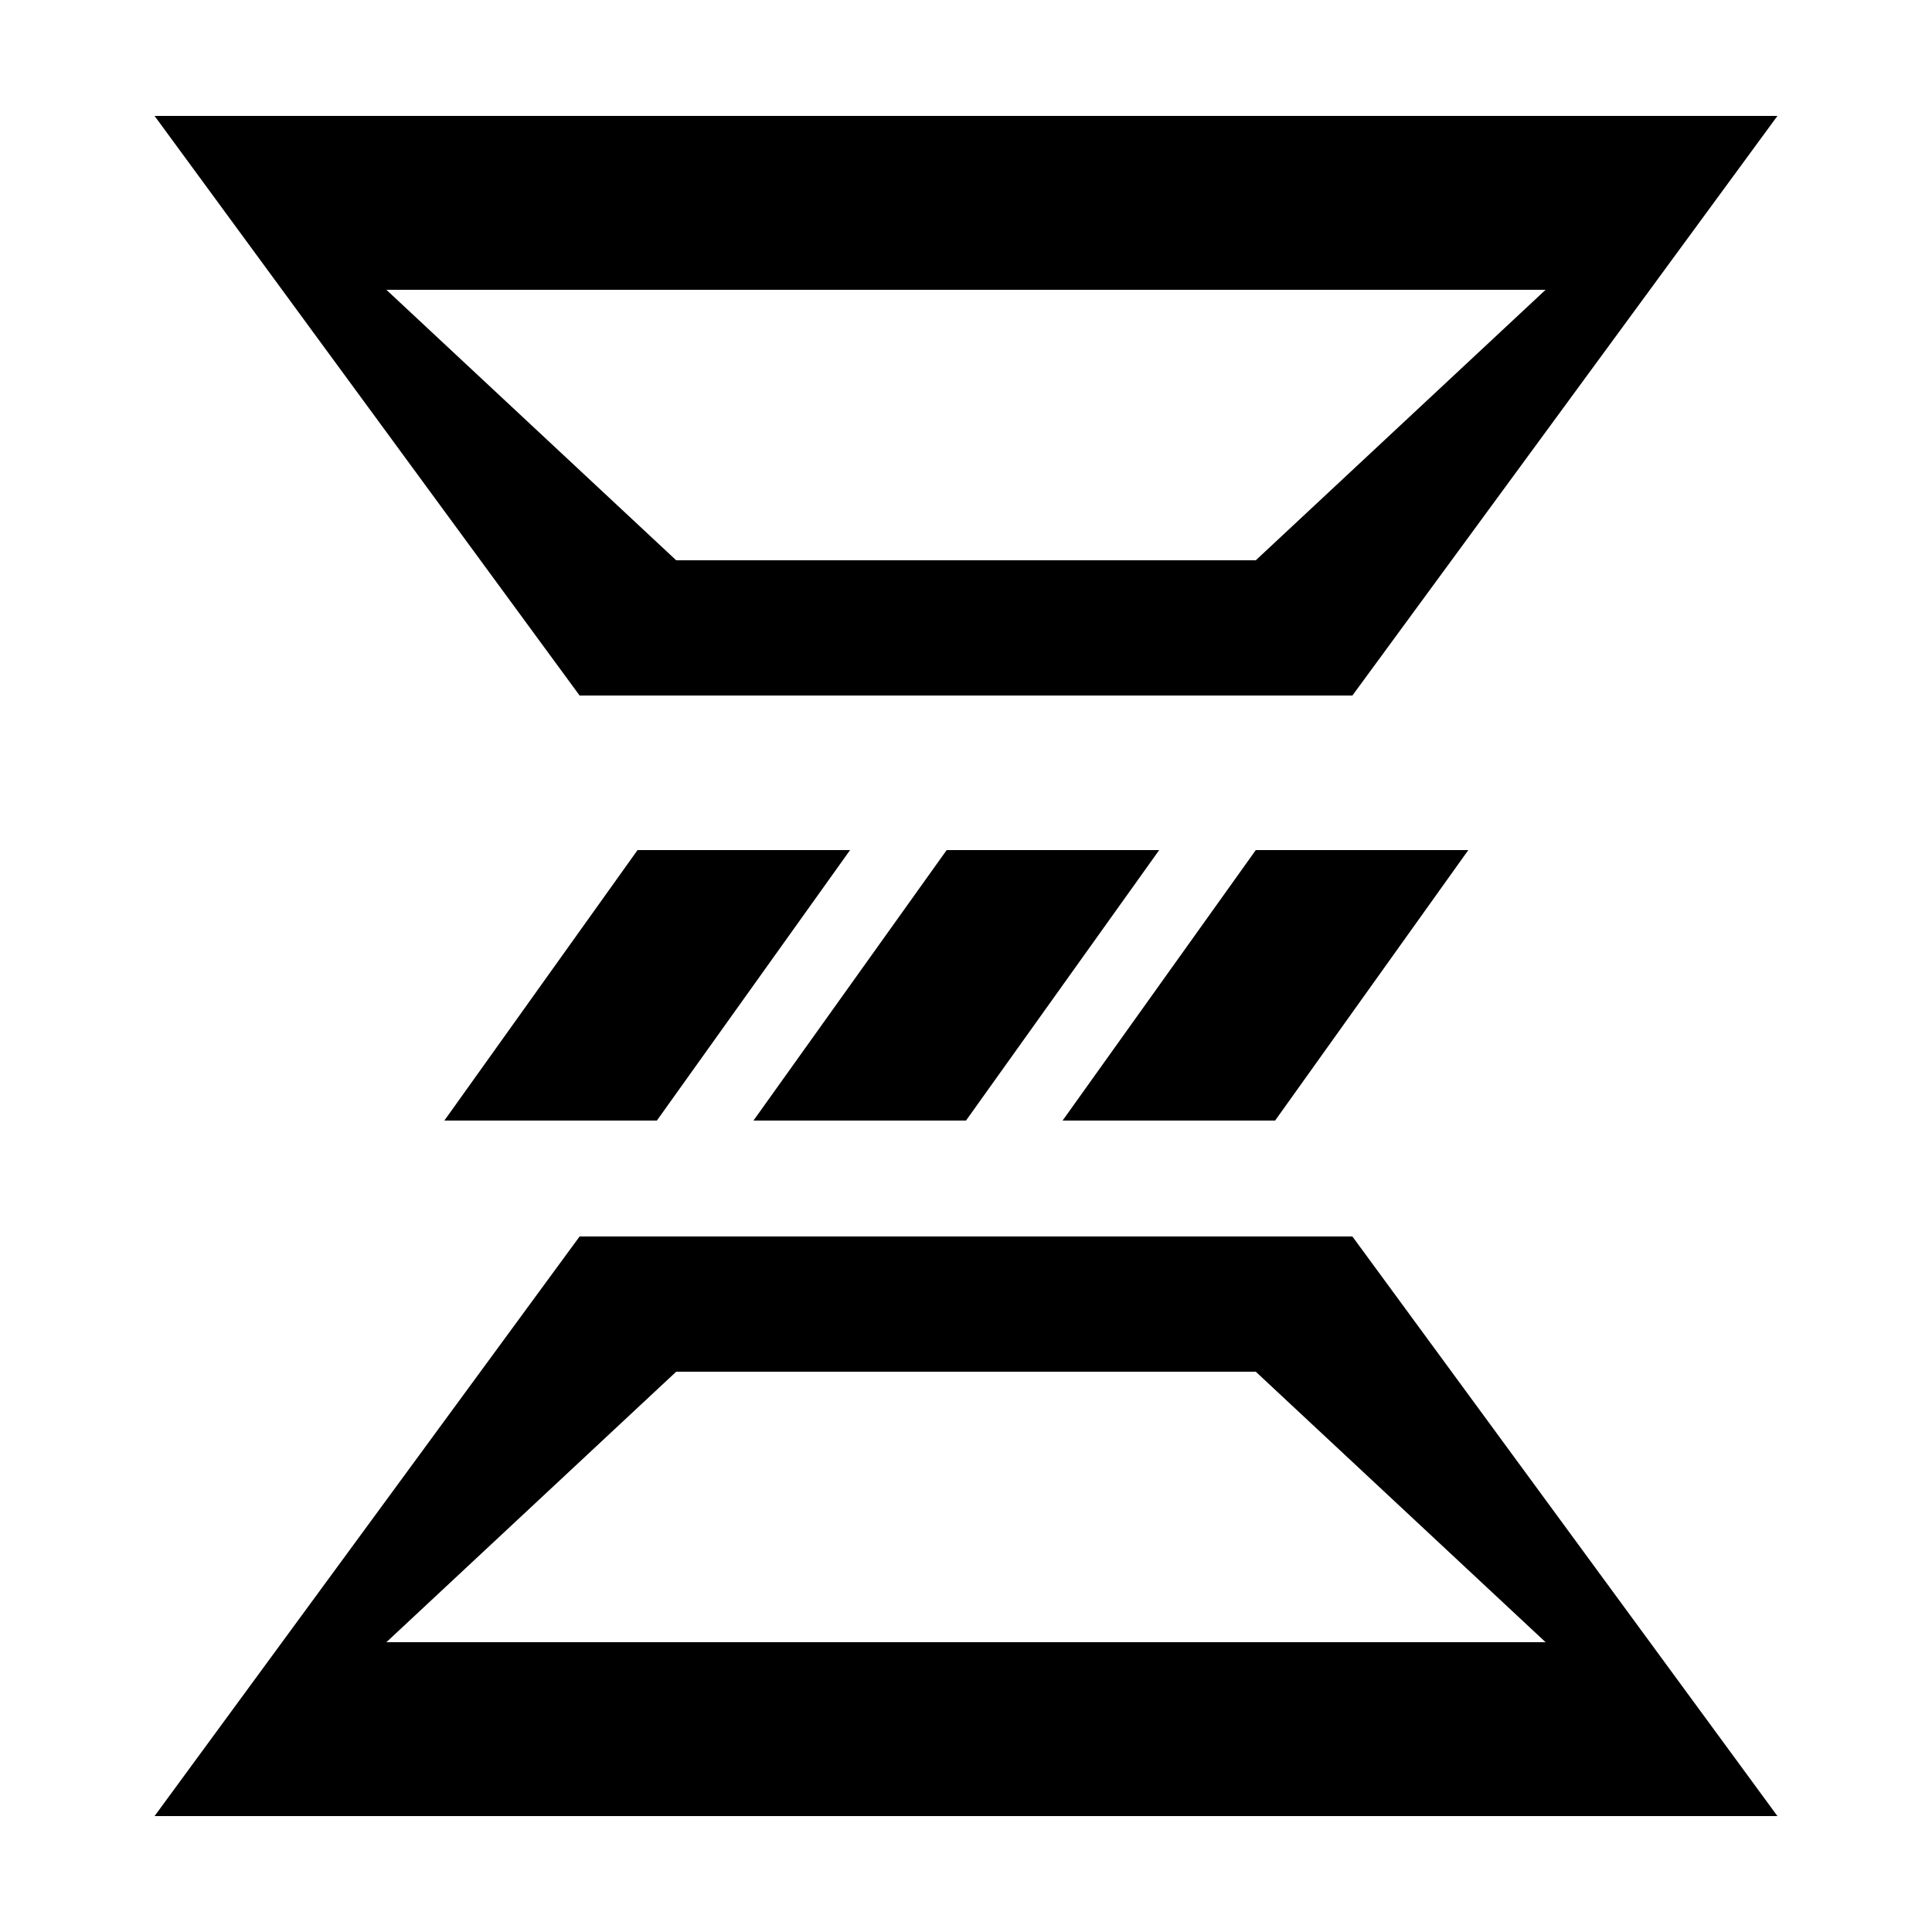
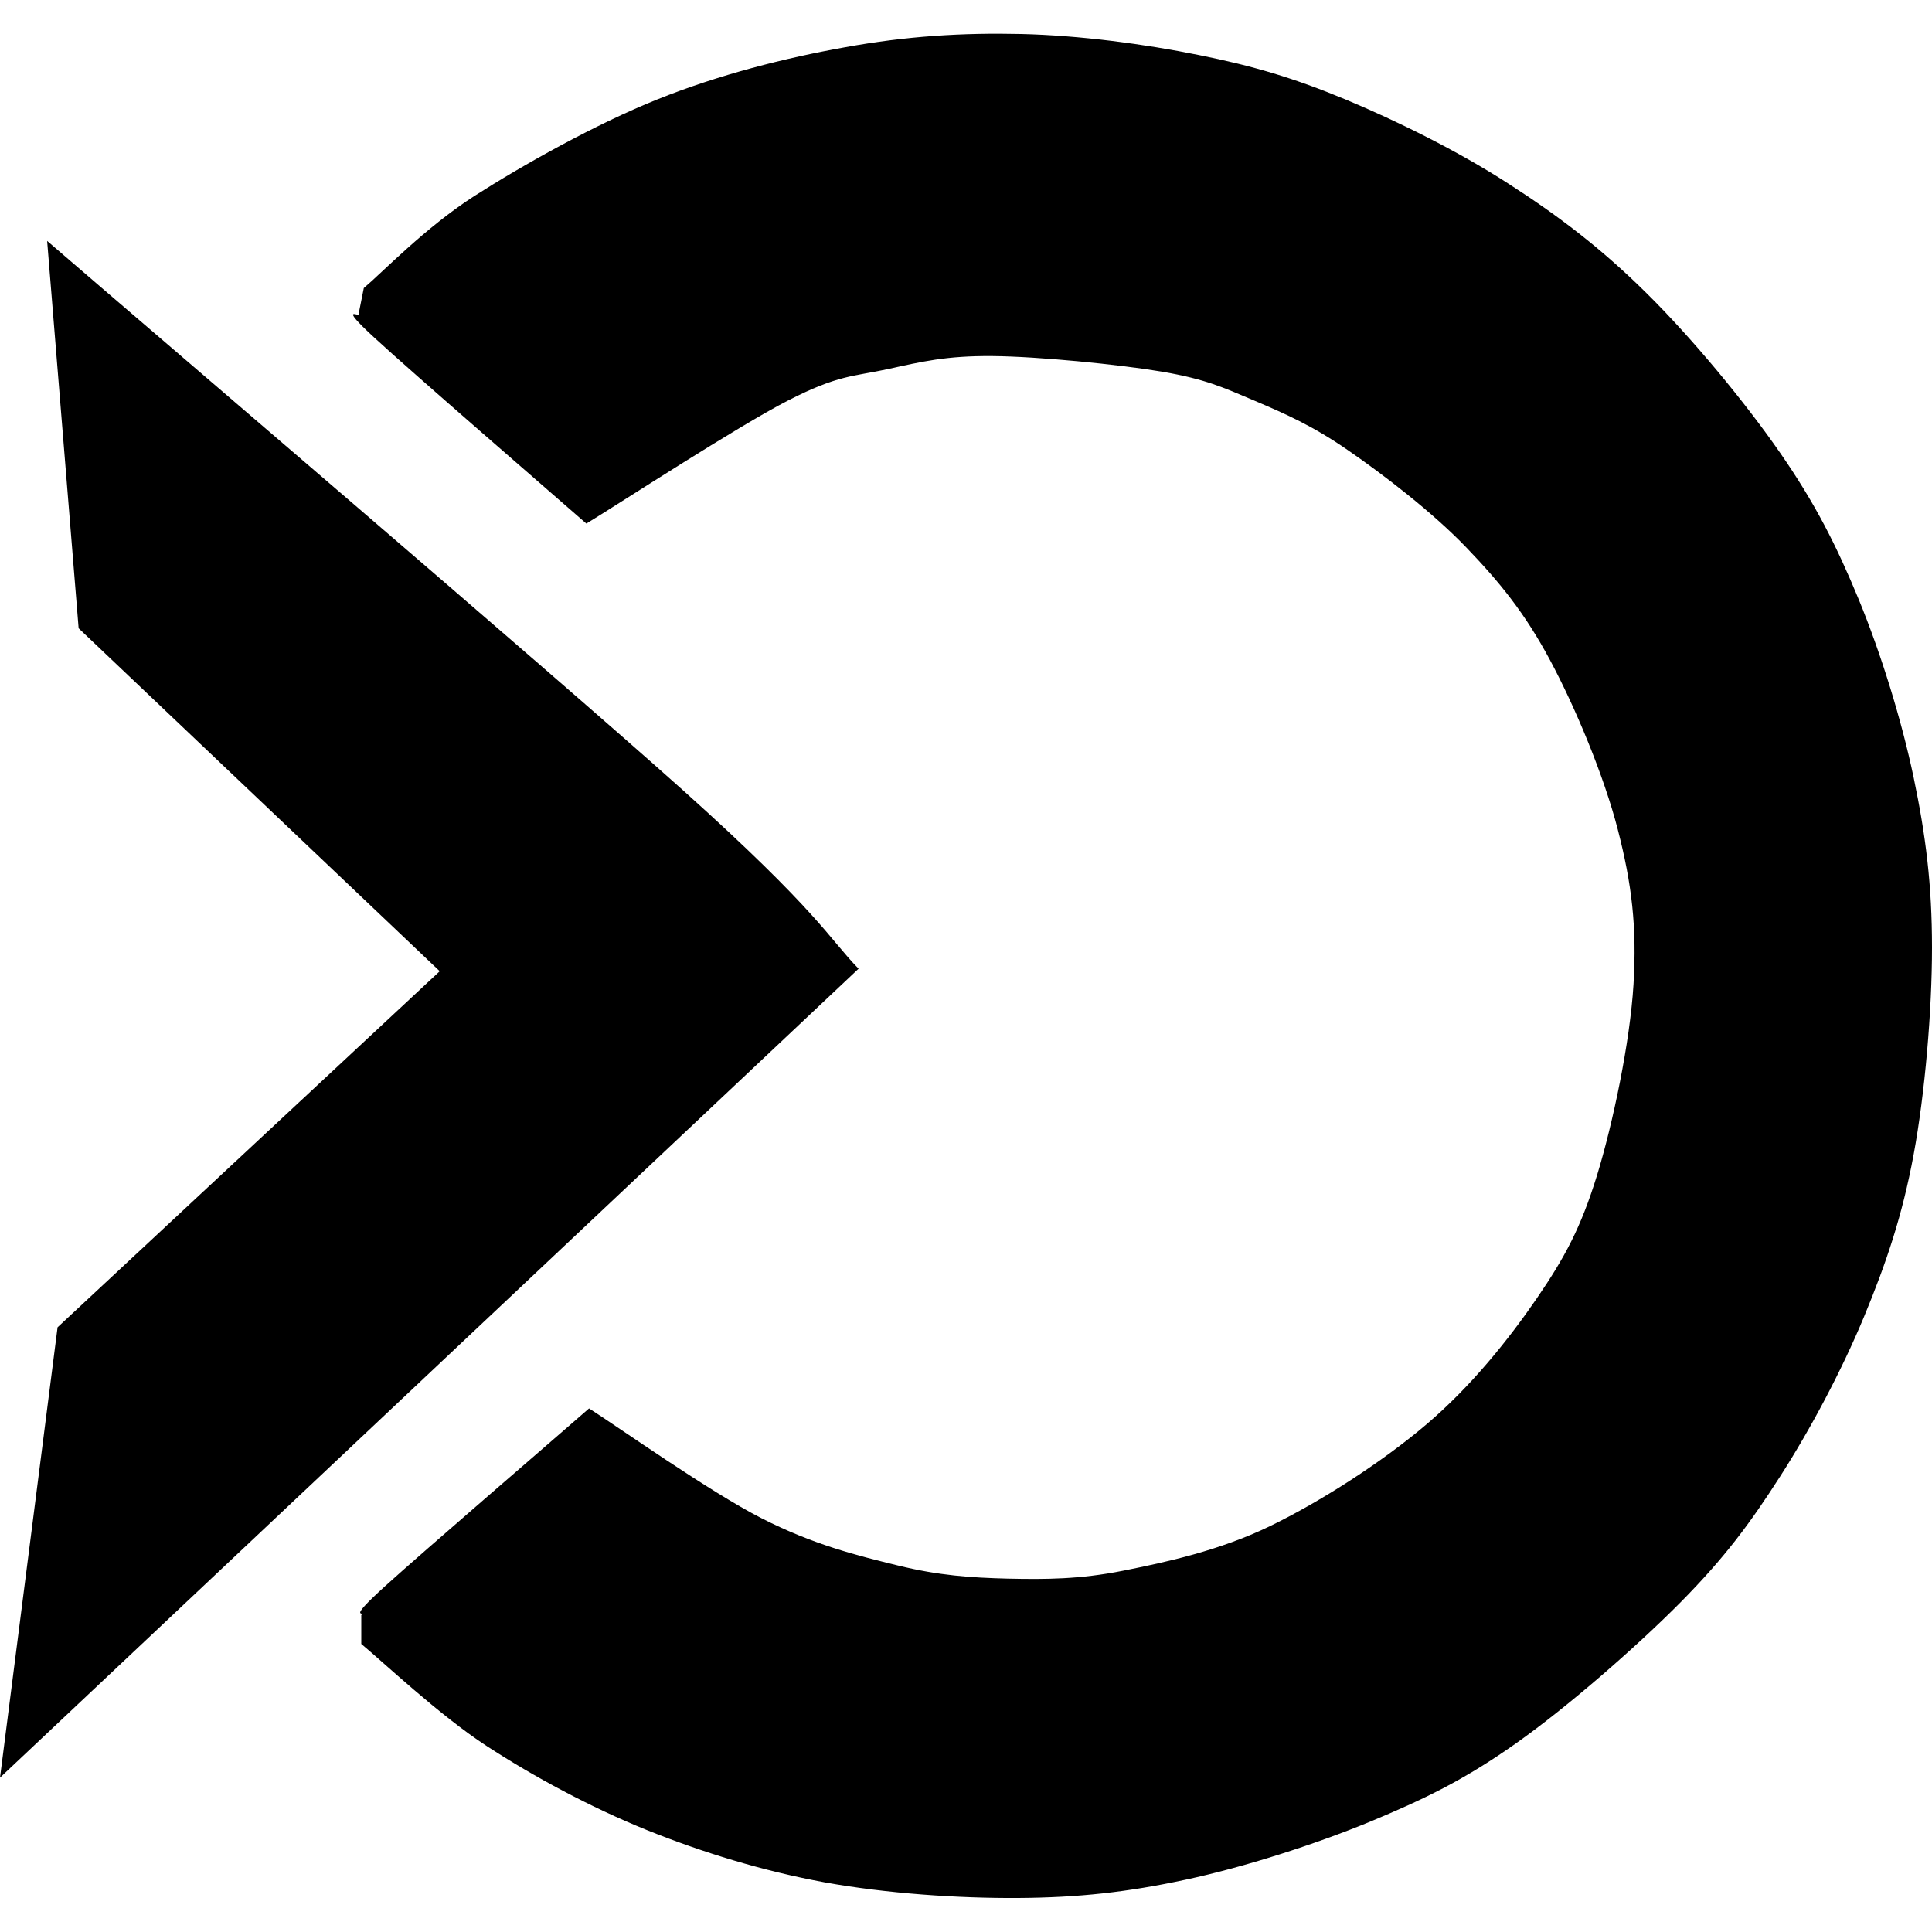
<svg xmlns="http://www.w3.org/2000/svg" viewBox="0 0 100 100" width="100" height="100" fill="currentColor" role="img" aria-label="Orion">
-   <path d="M8 6L92 6L70 36L30 36L8 6ZM20 15L35 29L65 29L80 15L20 15ZM30 64L70 64L92 94L8 94L30 64ZM35 71L20 85L80 85L65 71L35 71ZM23 58L33 44L44 44L34 58L23 58ZM39 58L49 44L60 44L50 58L39 58ZM55 58L65 44L76 44L66 58L55 58Z" />
+   <path d="M18.7 85.09L18.7 83.6C18.9 83.36 17.95 83.9 19.92 82.11C21.88 80.33 28.73 74.44 30.49 72.9C31.98 73.85 36.77 77.24 39.43 78.59C42.1 79.95 44.35 80.51 46.48 81.03C48.6 81.55 50.23 81.66 52.17 81.71C54.11 81.75 55.87 81.75 58.13 81.3C60.39 80.85 63.1 80.26 65.72 79C68.34 77.73 71.54 75.68 73.85 73.71C76.15 71.75 78.07 69.35 79.54 67.21C81.01 65.06 81.82 63.55 82.66 60.84C83.49 58.13 84.37 53.93 84.55 50.95C84.73 47.97 84.46 45.75 83.74 42.95C83.02 40.15 81.53 36.59 80.22 34.15C78.91 31.71 77.62 30.13 75.88 28.32C74.14 26.51 71.61 24.57 69.78 23.31C67.95 22.04 66.51 21.41 64.91 20.73C63.3 20.05 62.42 19.63 60.16 19.24C57.9 18.86 53.73 18.45 51.36 18.43C48.98 18.41 47.7 18.72 45.93 19.11C44.17 19.49 43.38 19.4 40.79 20.73C38.19 22.06 32.09 26.04 30.35 27.1C28.52 25.5 21.34 19.29 19.38 17.48C17.41 15.67 18.7 16.46 18.56 16.26L18.83 14.91C19.78 14.11 22 11.79 24.53 10.16C27.06 8.54 30.8 6.44 34.01 5.15C37.22 3.86 40.63 3 43.77 2.44C46.91 1.87 49.8 1.69 52.85 1.76C55.89 1.83 59.26 2.28 62.06 2.85C64.86 3.41 66.98 4.04 69.65 5.15C72.31 6.26 75.45 7.81 78.05 9.49C80.65 11.16 82.88 12.85 85.23 15.18C87.58 17.5 90.31 20.8 92.14 23.44C93.97 26.08 95.05 28.23 96.21 31.03C97.36 33.83 98.42 37.24 99.05 40.24C99.68 43.25 100 45.8 100 49.05C100 52.3 99.64 56.57 99.05 59.76C98.46 62.94 97.63 65.38 96.48 68.16C95.33 70.93 93.72 73.96 92.14 76.42C90.56 78.88 89.27 80.62 86.99 82.93C84.71 85.23 81.14 88.35 78.46 90.24C75.77 92.14 73.71 93.13 70.87 94.31C68.02 95.48 64.41 96.64 61.38 97.29C58.36 97.94 55.83 98.22 52.71 98.24C49.59 98.26 45.89 98.01 42.68 97.43C39.48 96.84 36.38 95.89 33.47 94.72C30.56 93.54 27.66 91.98 25.2 90.38C22.74 88.78 19.78 85.98 18.7 85.09ZM2.44 12.47C7.93 17.21 28.36 34.64 35.37 40.92C42.37 47.2 42.93 48.6 44.44 50.14L0 92.01L2.98 68.7L22.76 50.27L4.07 32.52L2.44 12.47Z" />
</svg>
